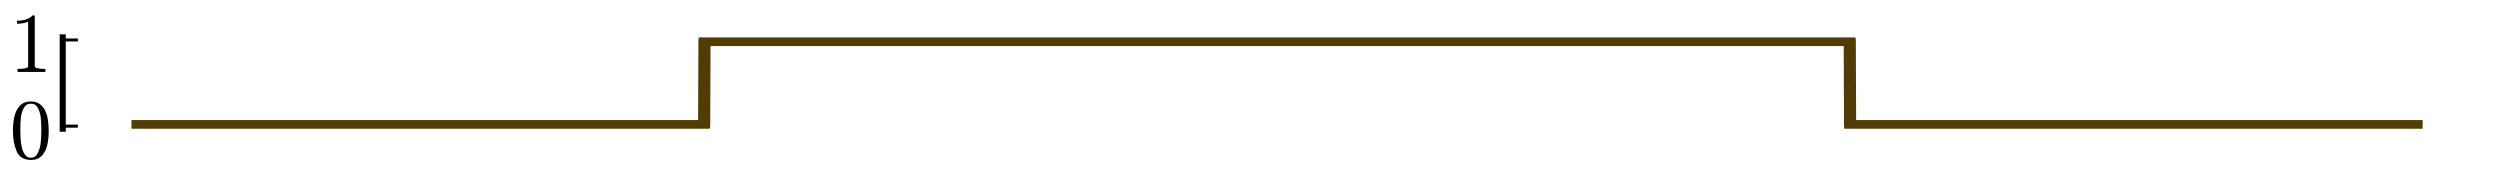
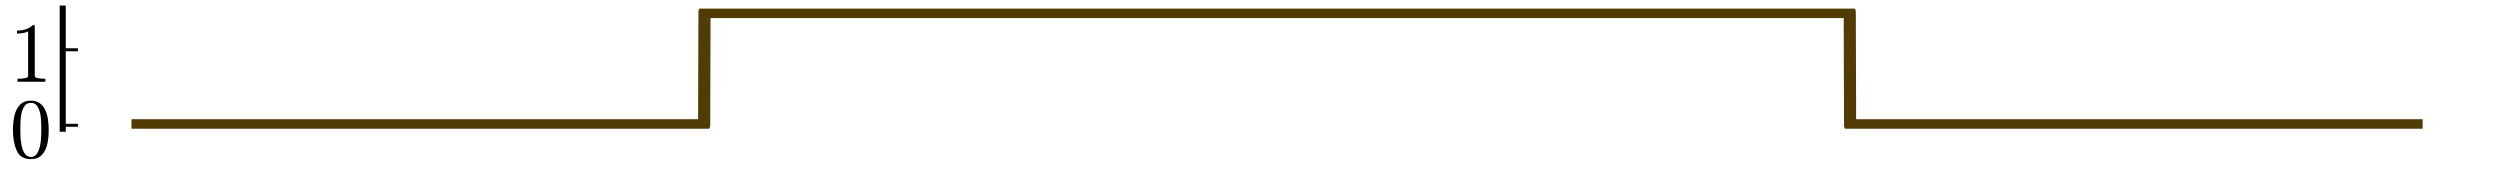
<svg xmlns="http://www.w3.org/2000/svg" xmlns:xlink="http://www.w3.org/1999/xlink" width="823.68pt" height="60.48pt" viewBox="0 0 823.68 60.48" version="1.1">
  <defs>
    <style type="text/css">*{stroke-linejoin: round; stroke-linecap: butt}</style>
  </defs>
  <g id="figure_1">
    <g id="patch_1">
      <path d="M 0 60.48  L 823.68 60.48  L 823.68 0  L 0 0  L 0 60.48  z " style="fill: none" />
    </g>
    <g id="axes_1">
      <g id="patch_2">
-         <path d="M 20.667 42.403  L 820.845 42.403  L 820.845 12.317  L 20.667 12.317  L 20.667 42.403  z " style="fill: none" />
+         <path d="M 20.667 42.403  L 820.845 42.403  L 820.845 2.835  L 20.667 2.835  L 20.667 42.403  z " style="fill: none" />
      </g>
      <g id="line2d_1">
-         <path d="M 43.314 41.552  L 231.997 41.552  L 232.11 13.168  L 609.44 13.168  L 609.553 41.552  L 798.199 41.552  L 798.199 41.552  " clip-path="url(#pb49a2a7ff2)" style="fill: none; stroke: #513c06; stroke-width: 4" />
+         <path d="M 43.314 41.283  L 231.997 41.283  L 232.11 3.955  L 609.44 3.955  L 609.553 41.283  L 798.199 41.283  L 798.199 41.283  " clip-path="url(#p07f61b117c)" style="fill: none; stroke: #513c06; stroke-width: 4" />
      </g>
      <g id="matplotlib.axis_1">
        <g id="xtick_1" />
        <g id="xtick_2" />
        <g id="xtick_3" />
        <g id="xtick_4" />
        <g id="xtick_5" />
      </g>
      <g id="matplotlib.axis_2">
        <g id="ytick_1">
          <g id="line2d_2">
            <defs>
-               <path id="md8f1756782" d="M 0 0  L 5 0  " style="stroke: #000000" />
+               <path id="m94b3cd62fd" d="M 0 0  L 5 0  " style="stroke: #000000" />
            </defs>
            <g>
-               <use xlink:href="#md8f1756782" x="20.667" y="41.552" style="stroke: #000000" />
+               <use xlink:href="#m94b3cd62fd" x="20.667" y="41.283" style="stroke: #000000" />
            </g>
          </g>
          <g id="text_1">
-             <g transform="translate(3.167146 52.18966) scale(0.28 -0.28)">
+             <g transform="translate(3.167146 51.9213) scale(0.28 -0.28)">
              <defs>
                <path id="Cmr10-30" d="M 1600 -141  Q 816 -141 533 504  Q 250 1150 250 2041  Q 250 2597 351 3087  Q 453 3578 754 3920  Q 1056 4263 1600 4263  Q 2022 4263 2290 4056  Q 2559 3850 2700 3523  Q 2841 3197 2892 2823  Q 2944 2450 2944 2041  Q 2944 1491 2842 1011  Q 2741 531 2444 195  Q 2147 -141 1600 -141  z M 1600 25  Q 1956 25 2131 390  Q 2306 756 2347 1200  Q 2388 1644 2388 2144  Q 2388 2625 2347 3031  Q 2306 3438 2132 3767  Q 1959 4097 1600 4097  Q 1238 4097 1063 3765  Q 888 3434 847 3029  Q 806 2625 806 2144  Q 806 1788 823 1472  Q 841 1156 916 820  Q 991 484 1158 254  Q 1325 25 1600 25  z " transform="scale(0.015625)" />
              </defs>
              <use xlink:href="#Cmr10-30" transform="translate(0 0.390625)" />
            </g>
          </g>
        </g>
        <g id="ytick_2">
          <g id="line2d_3">
            <g>
-               <use xlink:href="#md8f1756782" x="20.667" y="13.168" style="stroke: #000000" />
+               <use xlink:href="#m94b3cd62fd" x="20.667" y="16.398" style="stroke: #000000" />
            </g>
          </g>
          <g id="text_2">
-             <g transform="translate(3.167146 23.80596) scale(0.28 -0.28)">
+             <g transform="translate(3.167146 27.03532) scale(0.28 -0.28)">
              <defs>
                <path id="Cmr10-31" d="M 594 0  L 594 225  Q 1394 225 1394 428  L 1394 3788  Q 1063 3628 556 3628  L 556 3853  Q 1341 3853 1741 4263  L 1831 4263  Q 1853 4263 1873 4245  Q 1894 4228 1894 4206  L 1894 428  Q 1894 225 2694 225  L 2694 0  L 594 0  z " transform="scale(0.015625)" />
              </defs>
              <use xlink:href="#Cmr10-31" transform="translate(0 0.390625)" />
            </g>
          </g>
        </g>
      </g>
      <g id="patch_3">
-         <path d="M 20.667 42.403  L 20.667 12.317  " style="fill: none; stroke: #000000; stroke-width: 2; stroke-linejoin: miter; stroke-linecap: square" />
+         <path d="M 20.667 42.403  L 20.667 2.835  " style="fill: none; stroke: #000000; stroke-width: 2; stroke-linejoin: miter; stroke-linecap: square" />
      </g>
    </g>
  </g>
  <defs>
-     <clipPath id="pb49a2a7ff2">
-       <rect x="20.667" y="12.317" width="800.178" height="30.087" />
+     <clipPath id="p07f61b117c">
+       <rect x="20.667" y="2.835" width="800.178" height="39.569" />
    </clipPath>
  </defs>
</svg>
